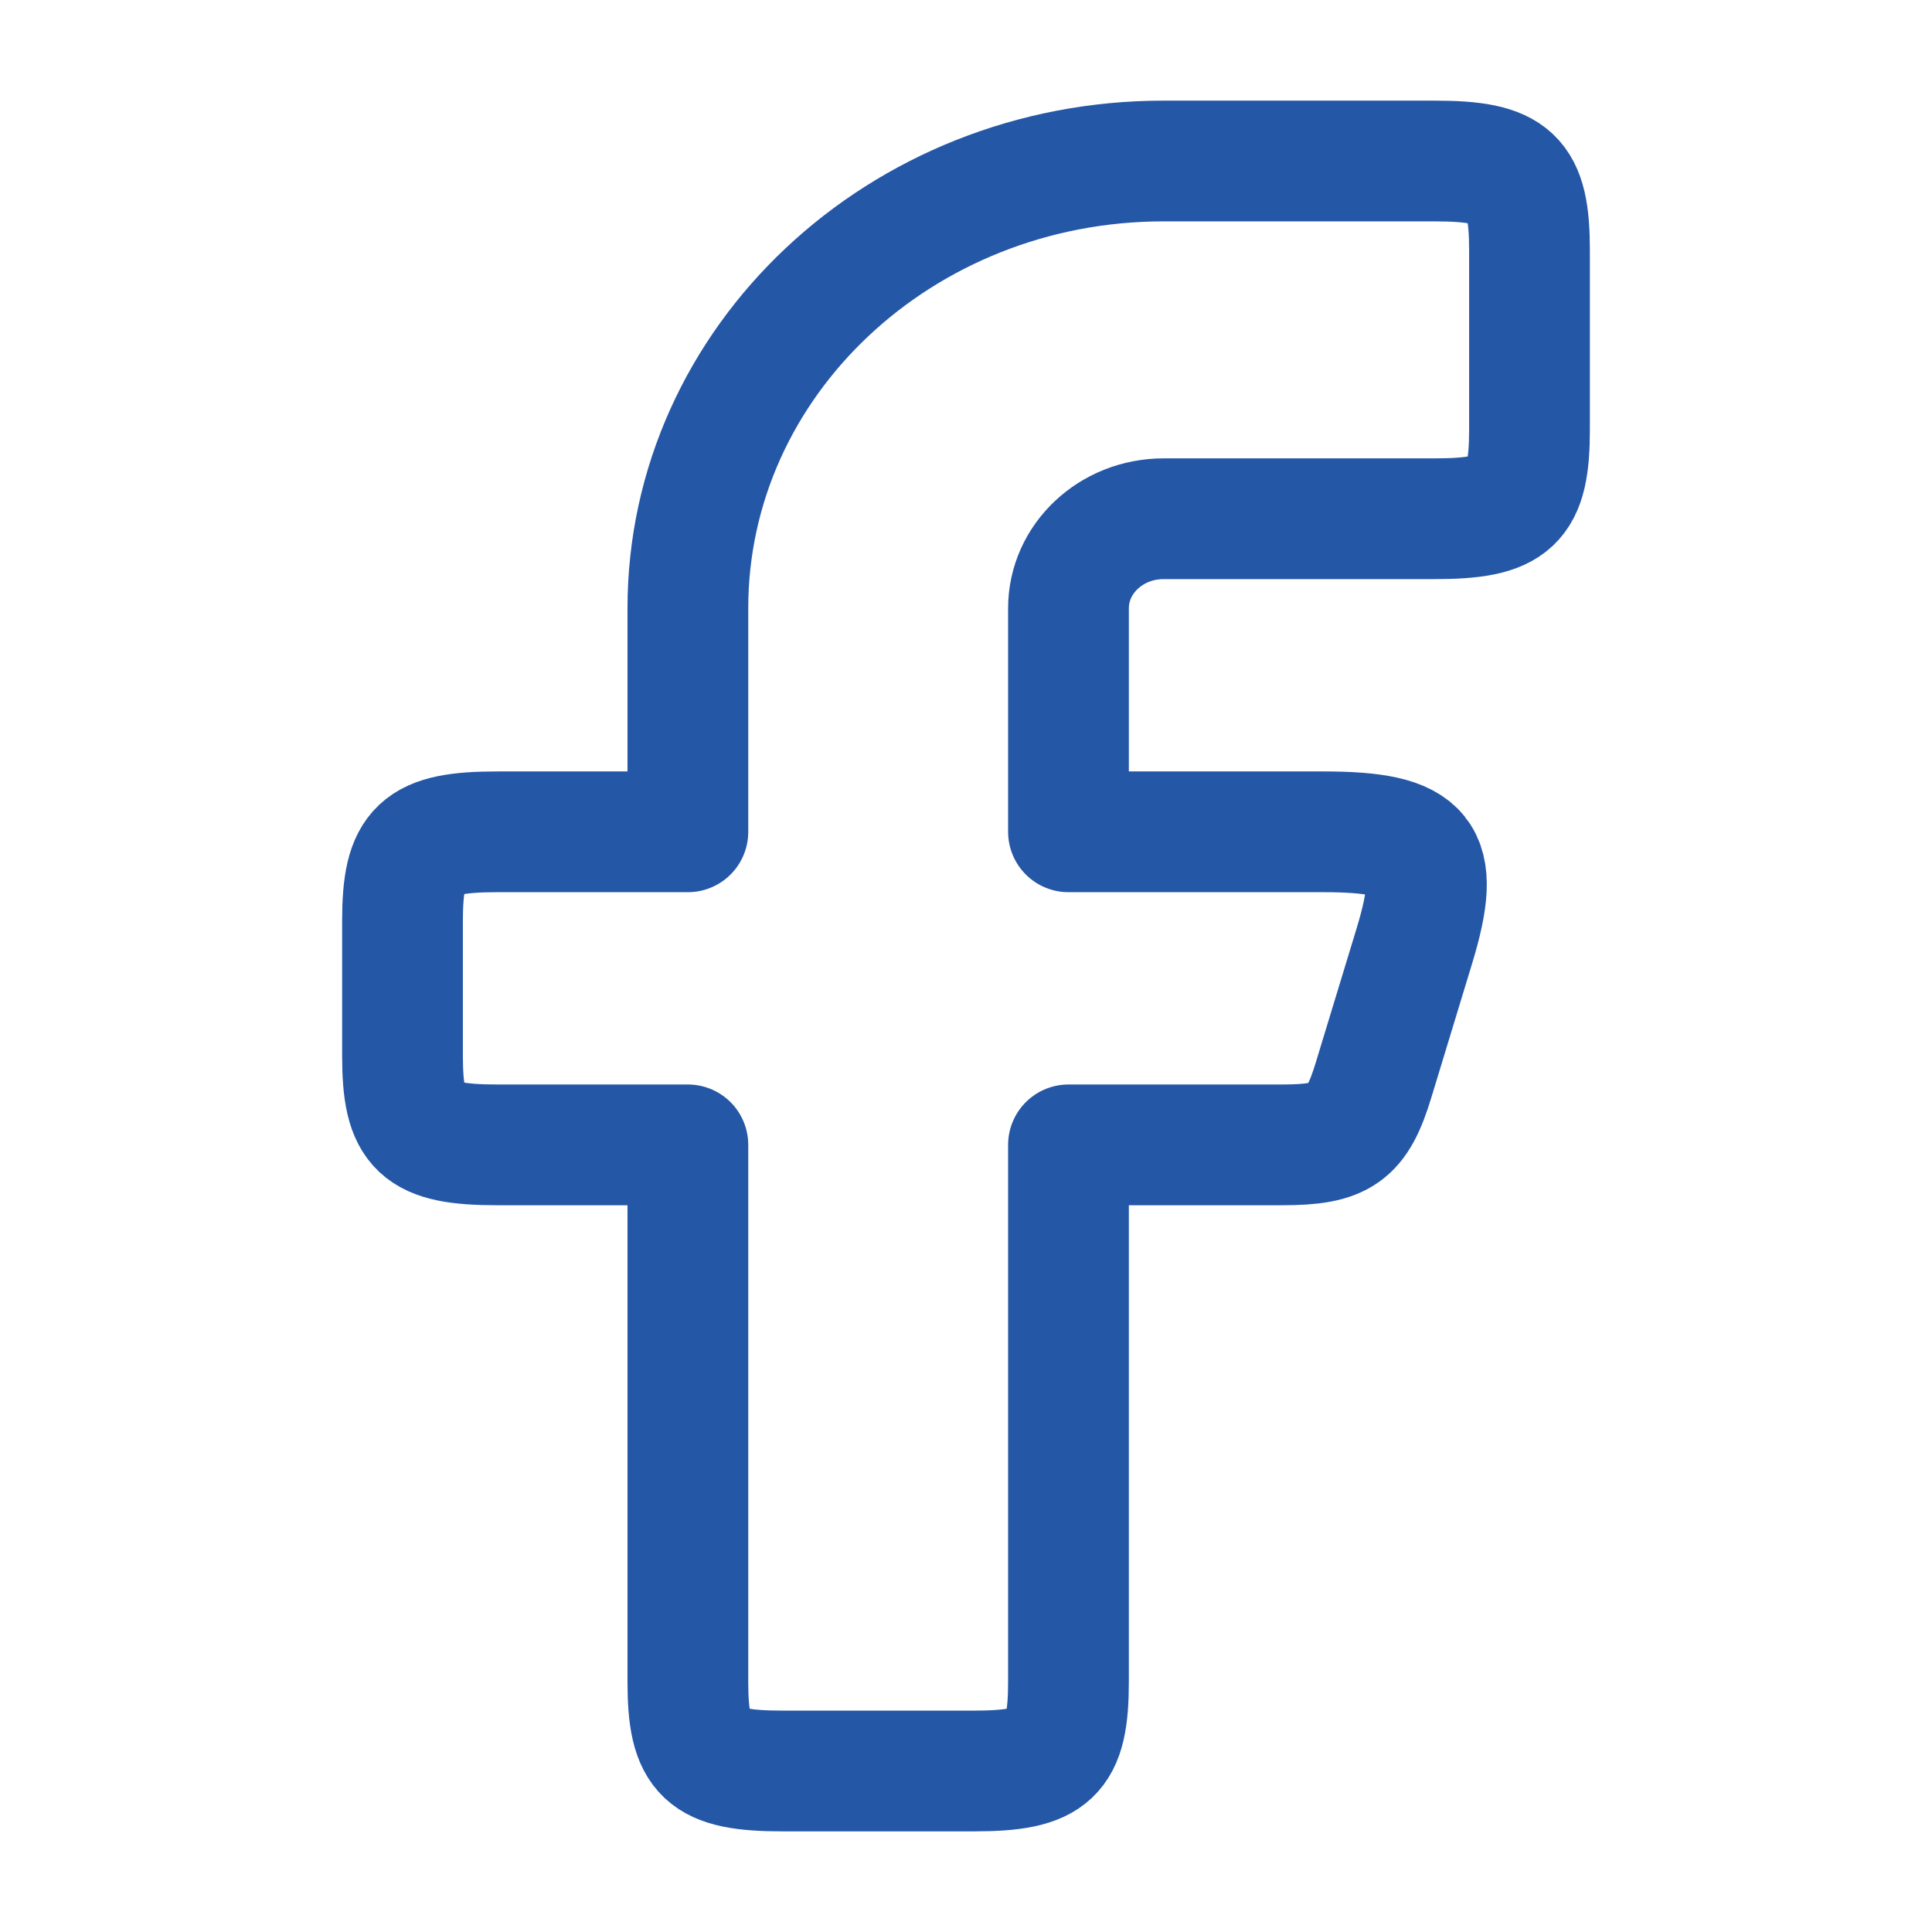
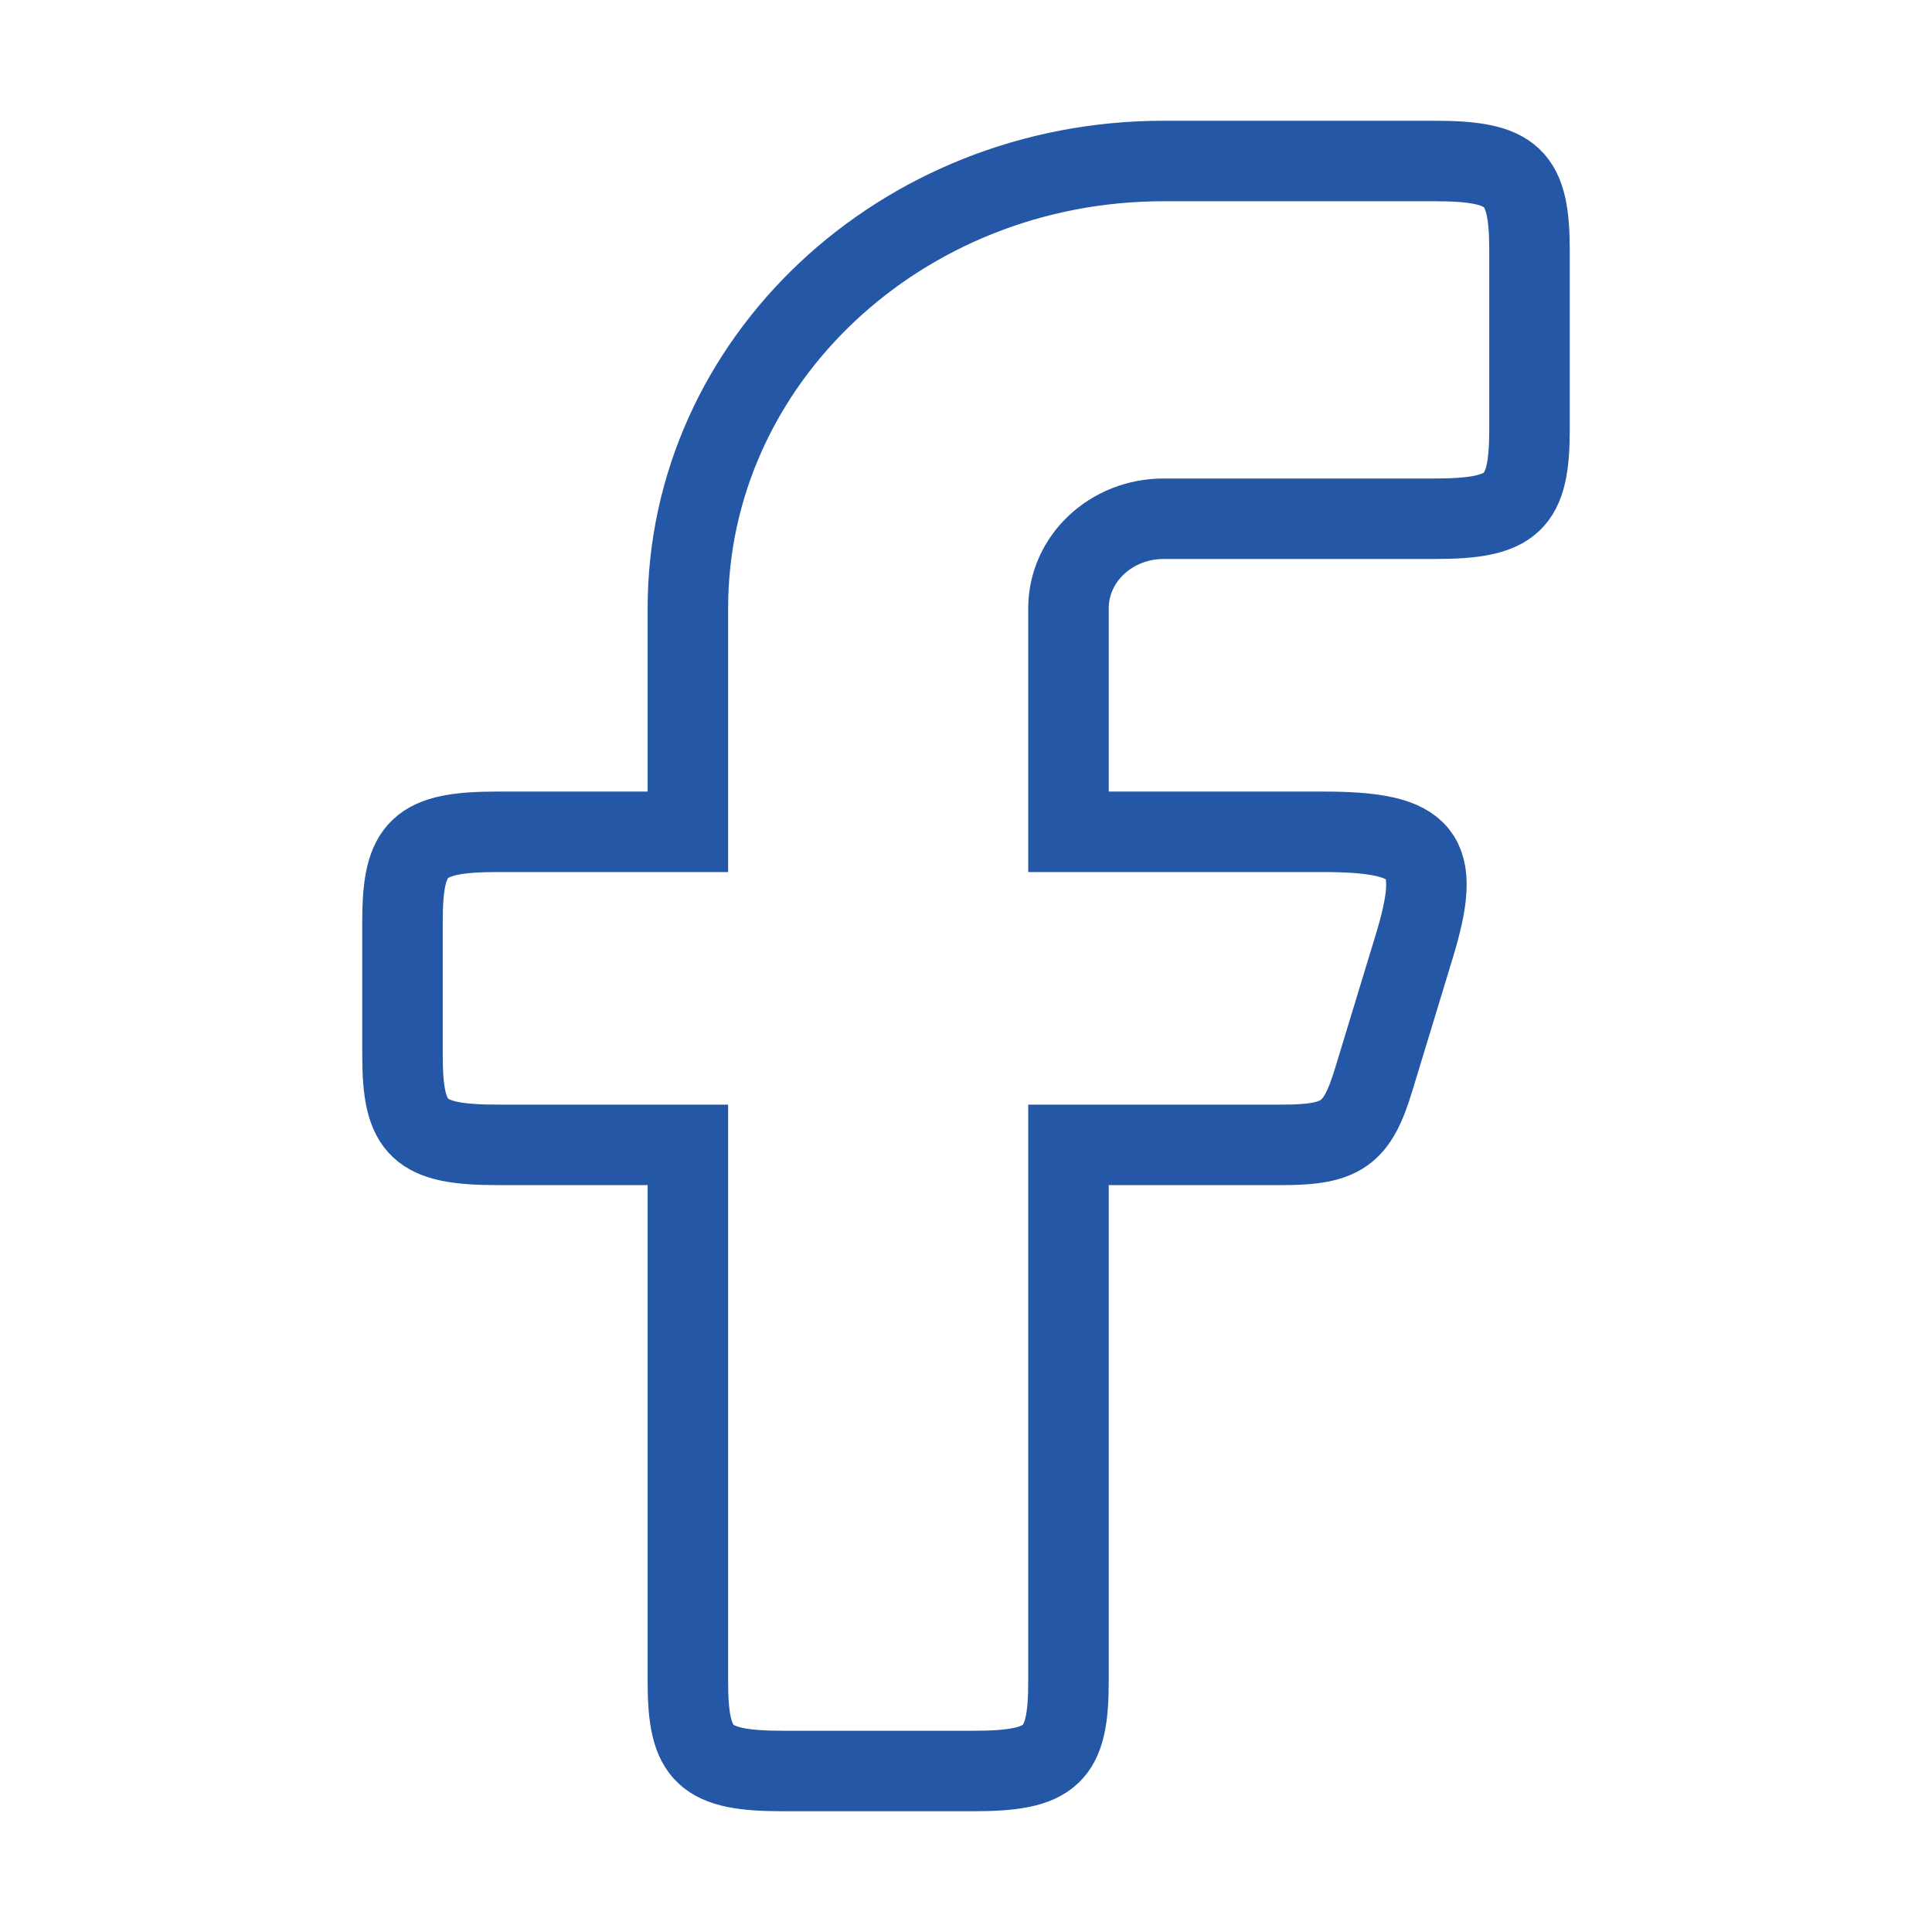
<svg xmlns="http://www.w3.org/2000/svg" width="24" height="24" viewBox="0 0 24 24" fill="none">
-   <path fill-rule="evenodd" clip-rule="evenodd" d="M6.182 10.333C5.204 10.333 5 10.525 5 11.444V13.111C5 14.03 5.204 14.222 6.182 14.222H8.545V20.889C8.545 21.808 8.75 22 9.727 22H12.091C13.069 22 13.273 21.808 13.273 20.889V14.222H15.927C16.668 14.222 16.859 14.087 17.063 13.416L17.57 11.75C17.919 10.601 17.703 10.333 16.433 10.333H13.273V7.556C13.273 6.942 13.802 6.444 14.454 6.444H17.818C18.796 6.444 19 6.253 19 5.333V3.111C19 2.192 18.796 2 17.818 2H14.454C11.191 2 8.545 4.487 8.545 7.556V10.333H6.182Z" stroke="#2557A7" stroke-width="1.5" stroke-linejoin="round" />
+   <path fill-rule="evenodd" clip-rule="evenodd" d="M6.182 10.333C5.204 10.333 5 10.525 5 11.444V13.111C5 14.03 5.204 14.222 6.182 14.222H8.545V20.889C8.545 21.808 8.75 22 9.727 22H12.091C13.069 22 13.273 21.808 13.273 20.889V14.222H15.927C16.668 14.222 16.859 14.087 17.063 13.416L17.57 11.75C17.919 10.601 17.703 10.333 16.433 10.333H13.273V7.556C13.273 6.942 13.802 6.444 14.454 6.444H17.818C18.796 6.444 19 6.253 19 5.333V3.111C19 2.192 18.796 2 17.818 2H14.454C11.191 2 8.545 4.487 8.545 7.556V10.333H6.182Z" stroke="#2557A7" strokeWidth="1.5" strokeLinejoin="round" />
</svg>
